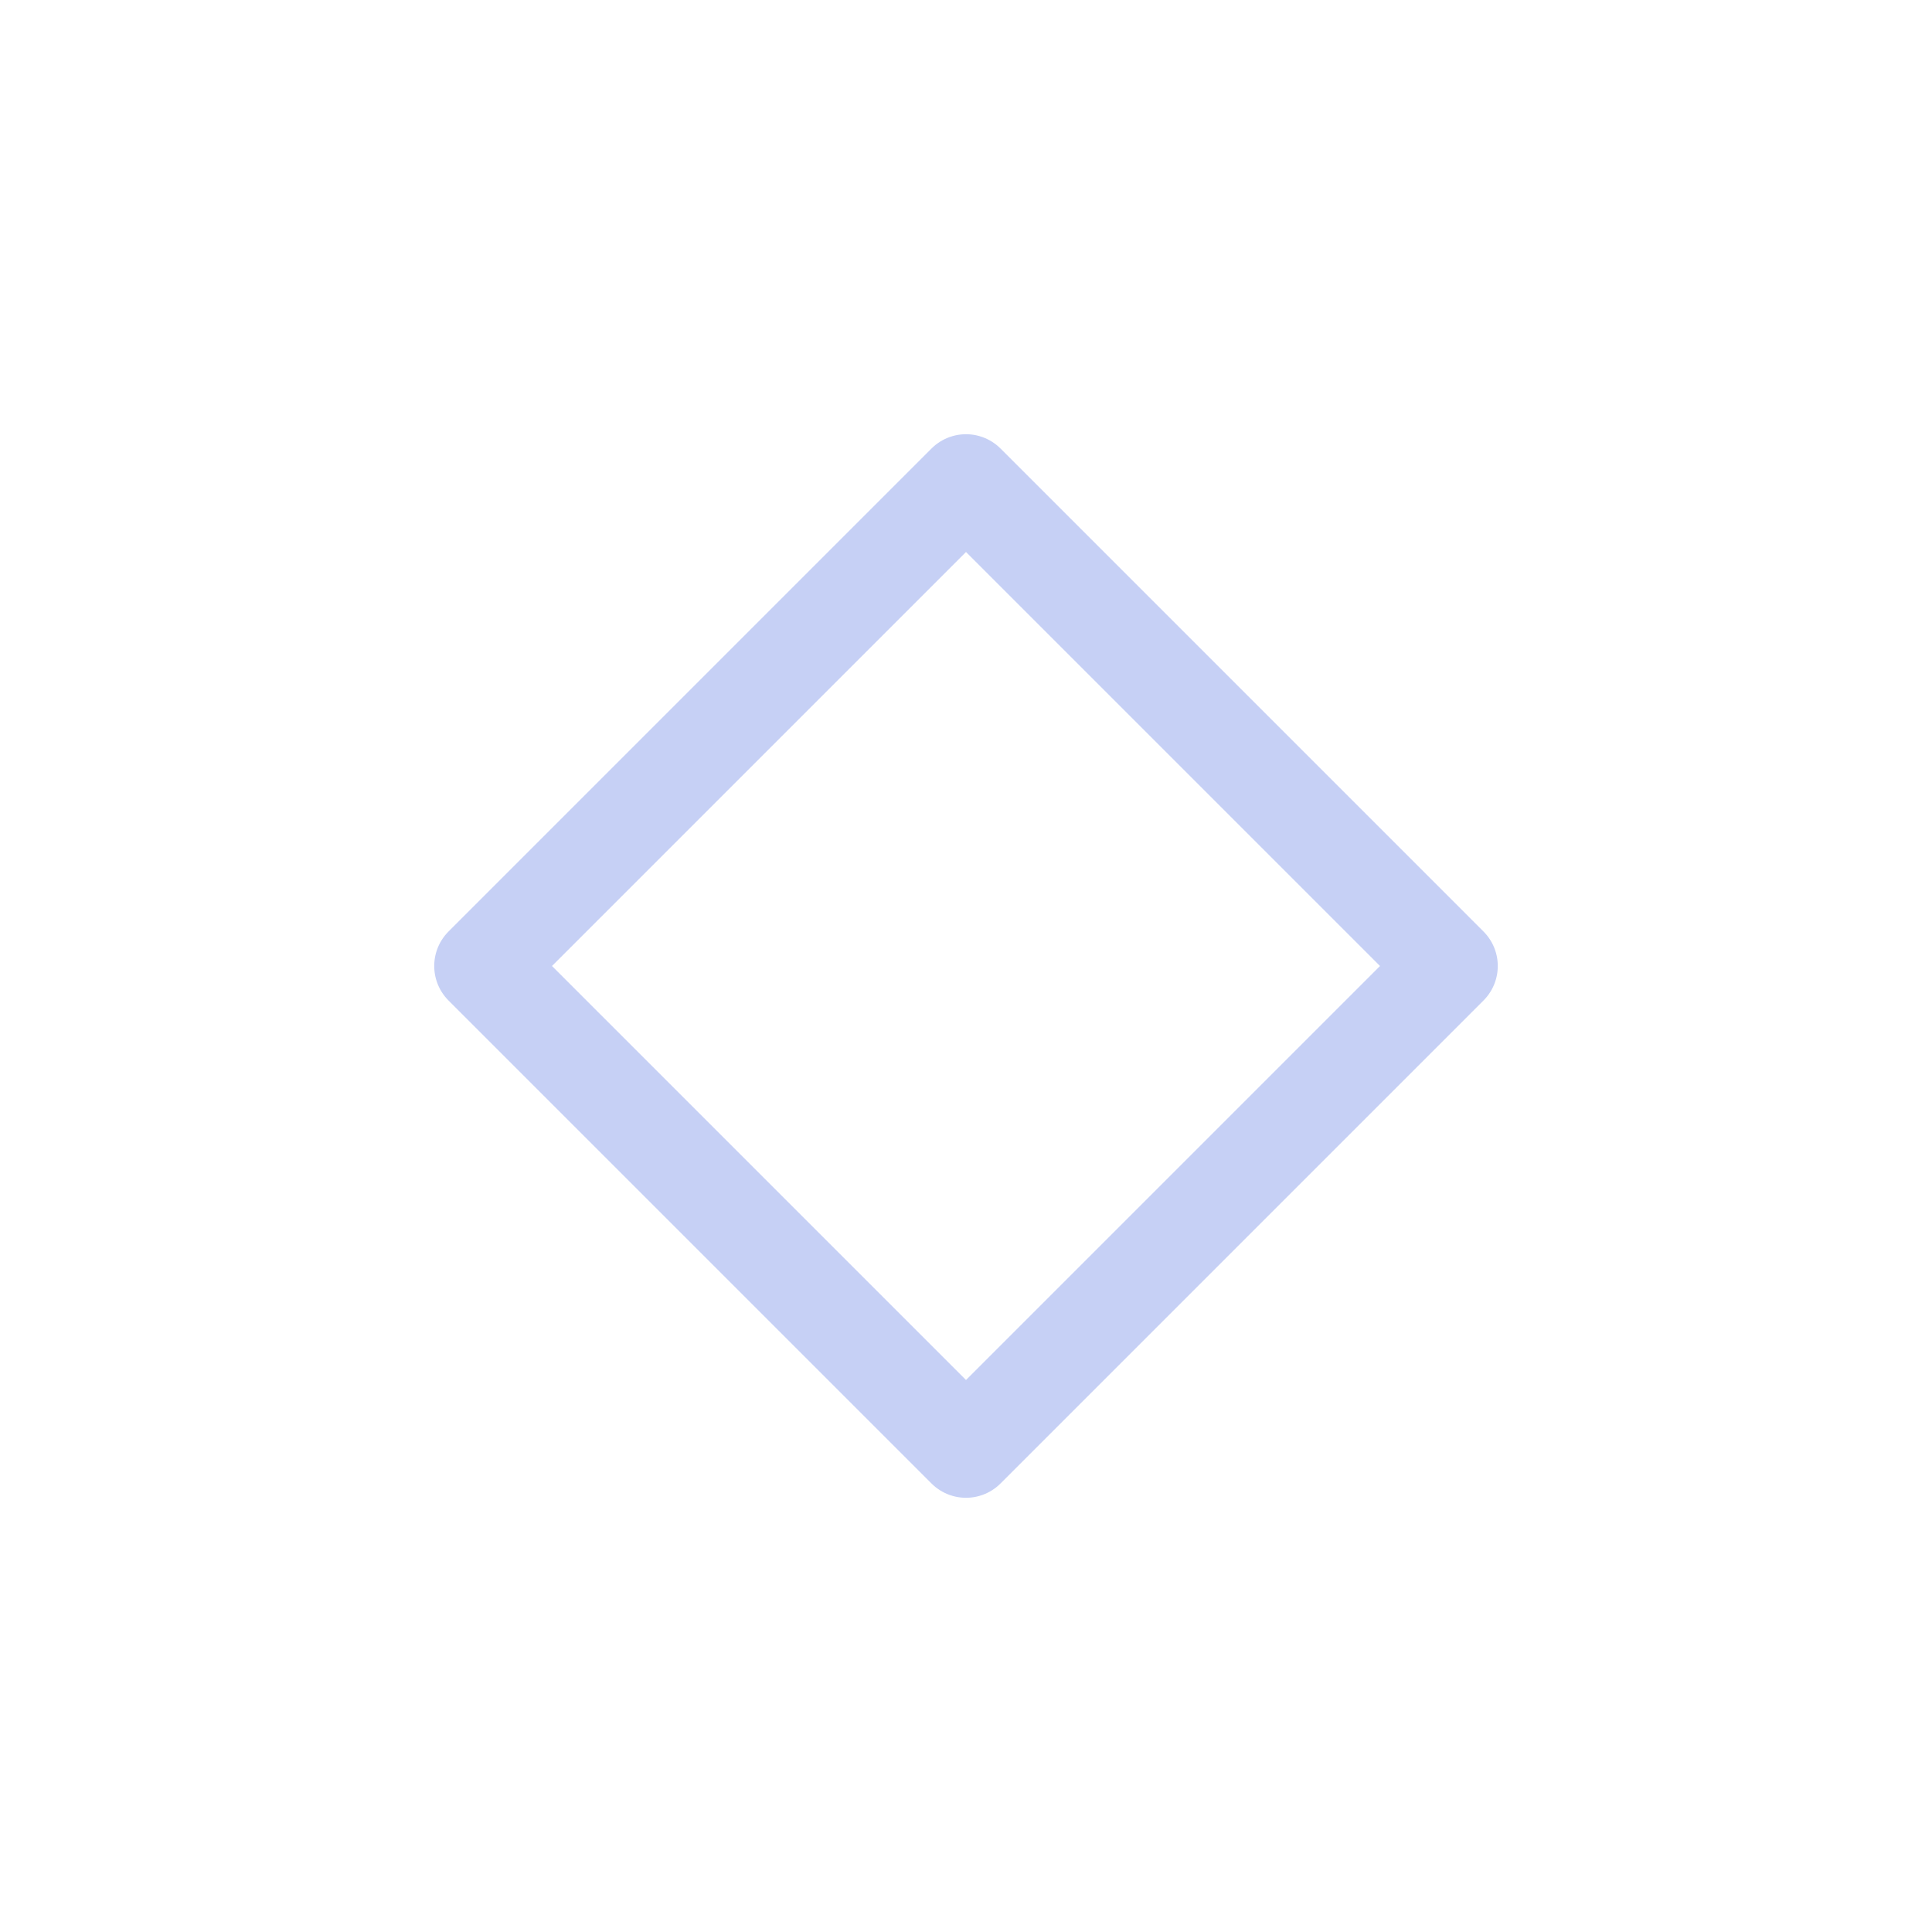
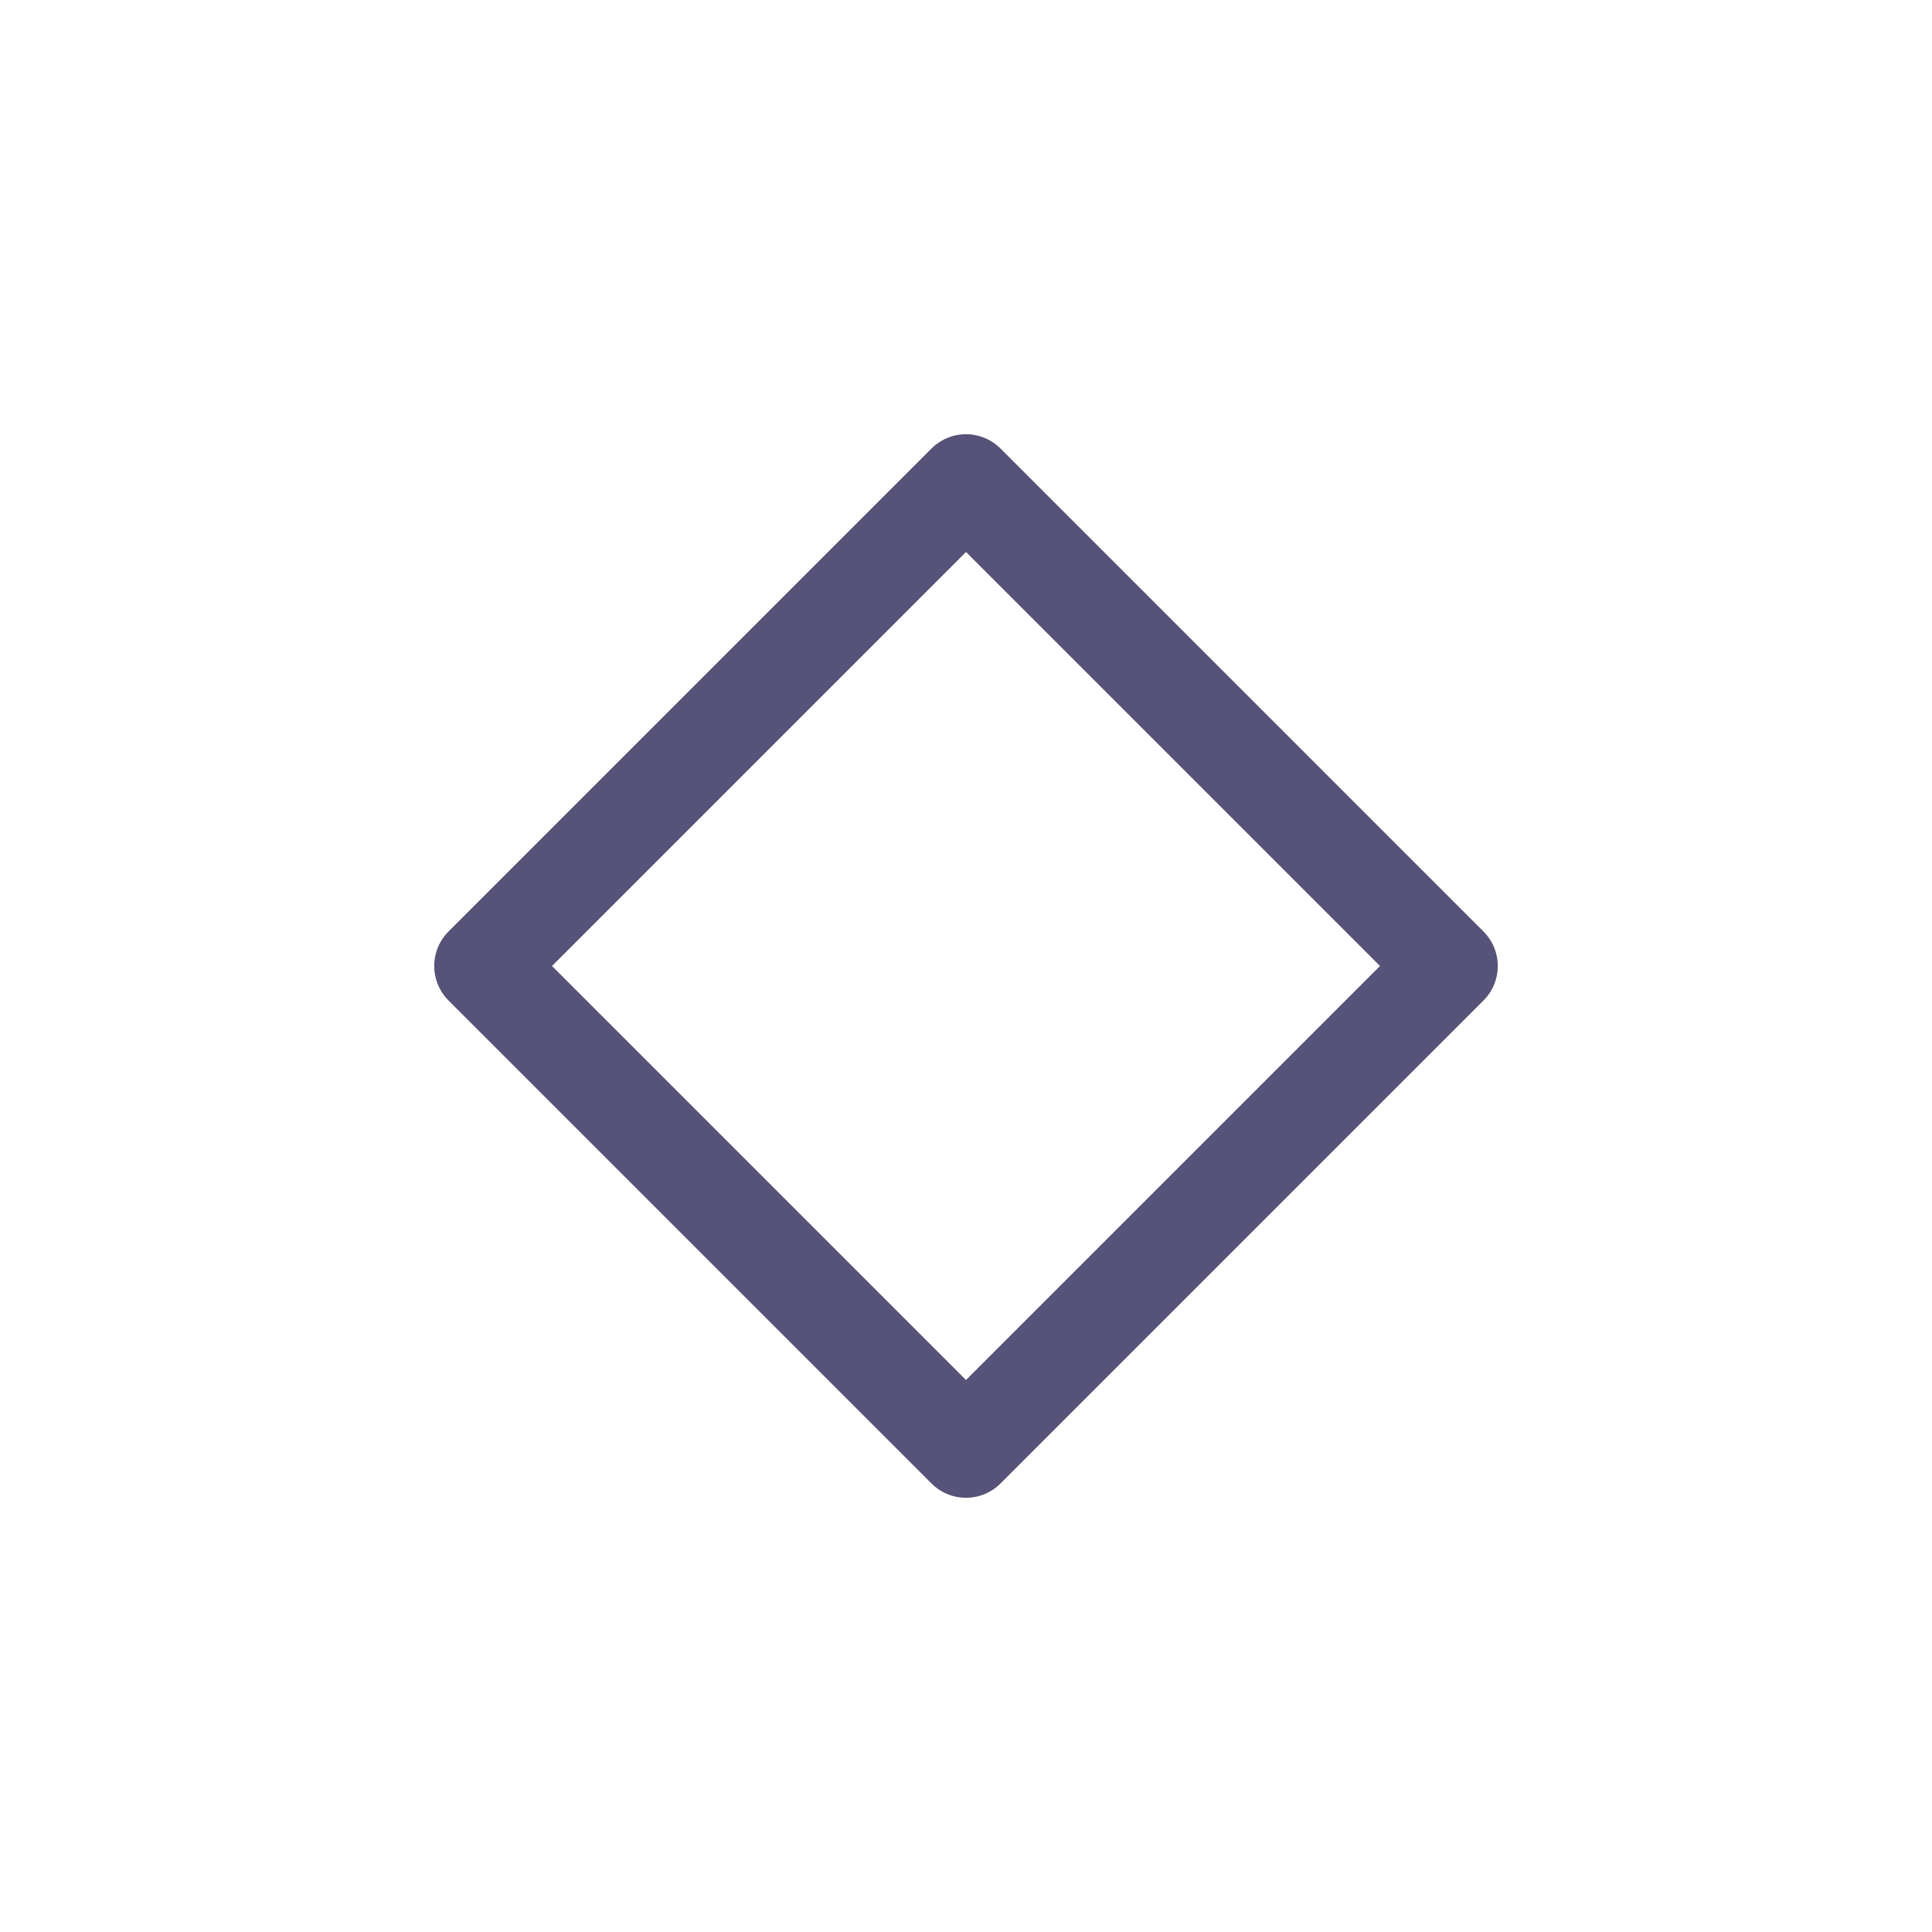
<svg xmlns="http://www.w3.org/2000/svg" viewBox="0 0 50 50" version="1.2" baseProfile="tiny">
  <defs>
</defs>
  <g fill="none" stroke="black" stroke-width="1" fill-rule="evenodd" stroke-linecap="square" stroke-linejoin="bevel">
-     <g fill="none" stroke="#c6d0f5" stroke-opacity="1" stroke-width="1.01" stroke-linecap="round" stroke-linejoin="round" transform="matrix(2.5,0,0,2.5,2.5,2.5)" font-family="Noto Sans" font-size="10" font-weight="400" font-style="normal">
+     <g fill="none" stroke="#575279" stroke-opacity="1" stroke-width="1.01" stroke-linecap="round" stroke-linejoin="round" transform="matrix(2.5,0,0,2.5,2.5,2.5)" font-family="Noto Sans" font-size="10" font-weight="400" font-style="normal">
      <path vector-effect="none" fill-rule="evenodd" d="M4,9 L9,4 L14,9 L9,14 L4,9" />
    </g>
    <g fill="none" stroke="#000000" stroke-opacity="1" stroke-width="1" stroke-linecap="square" stroke-linejoin="bevel" transform="matrix(1,0,0,1,0,0)" font-family="Noto Sans" font-size="10" font-weight="400" font-style="normal">
</g>
  </g>
</svg>
